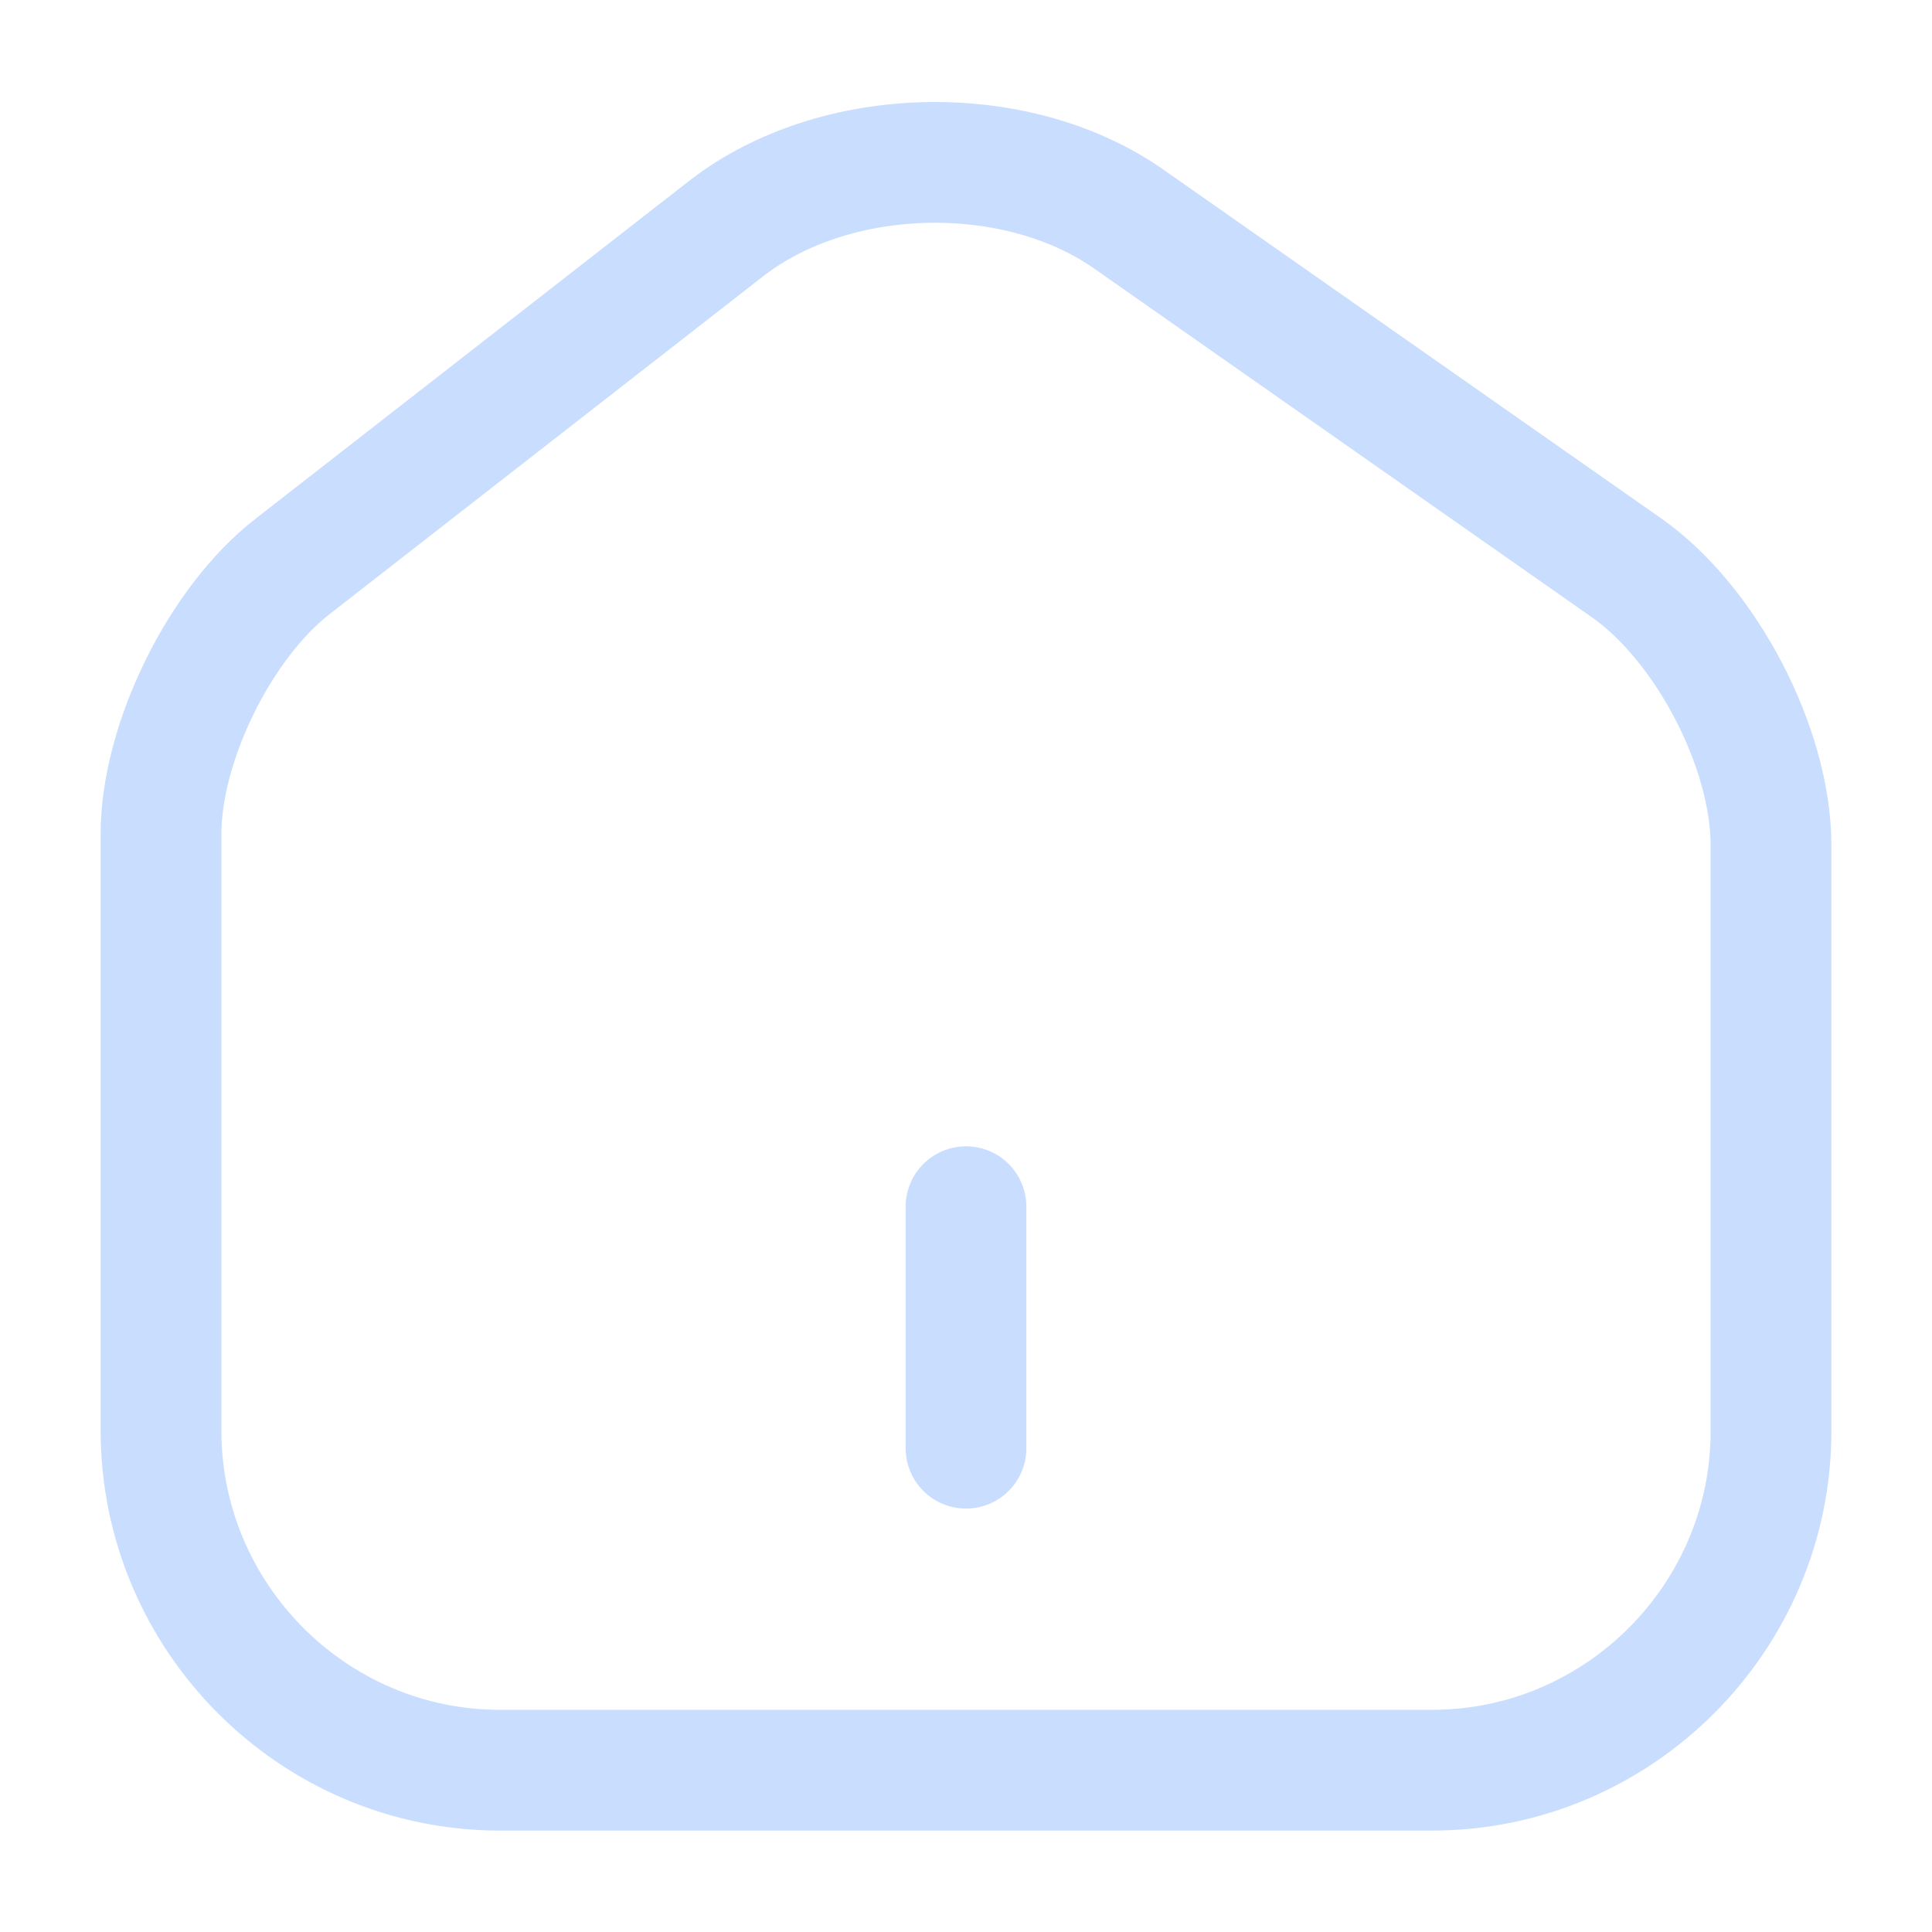
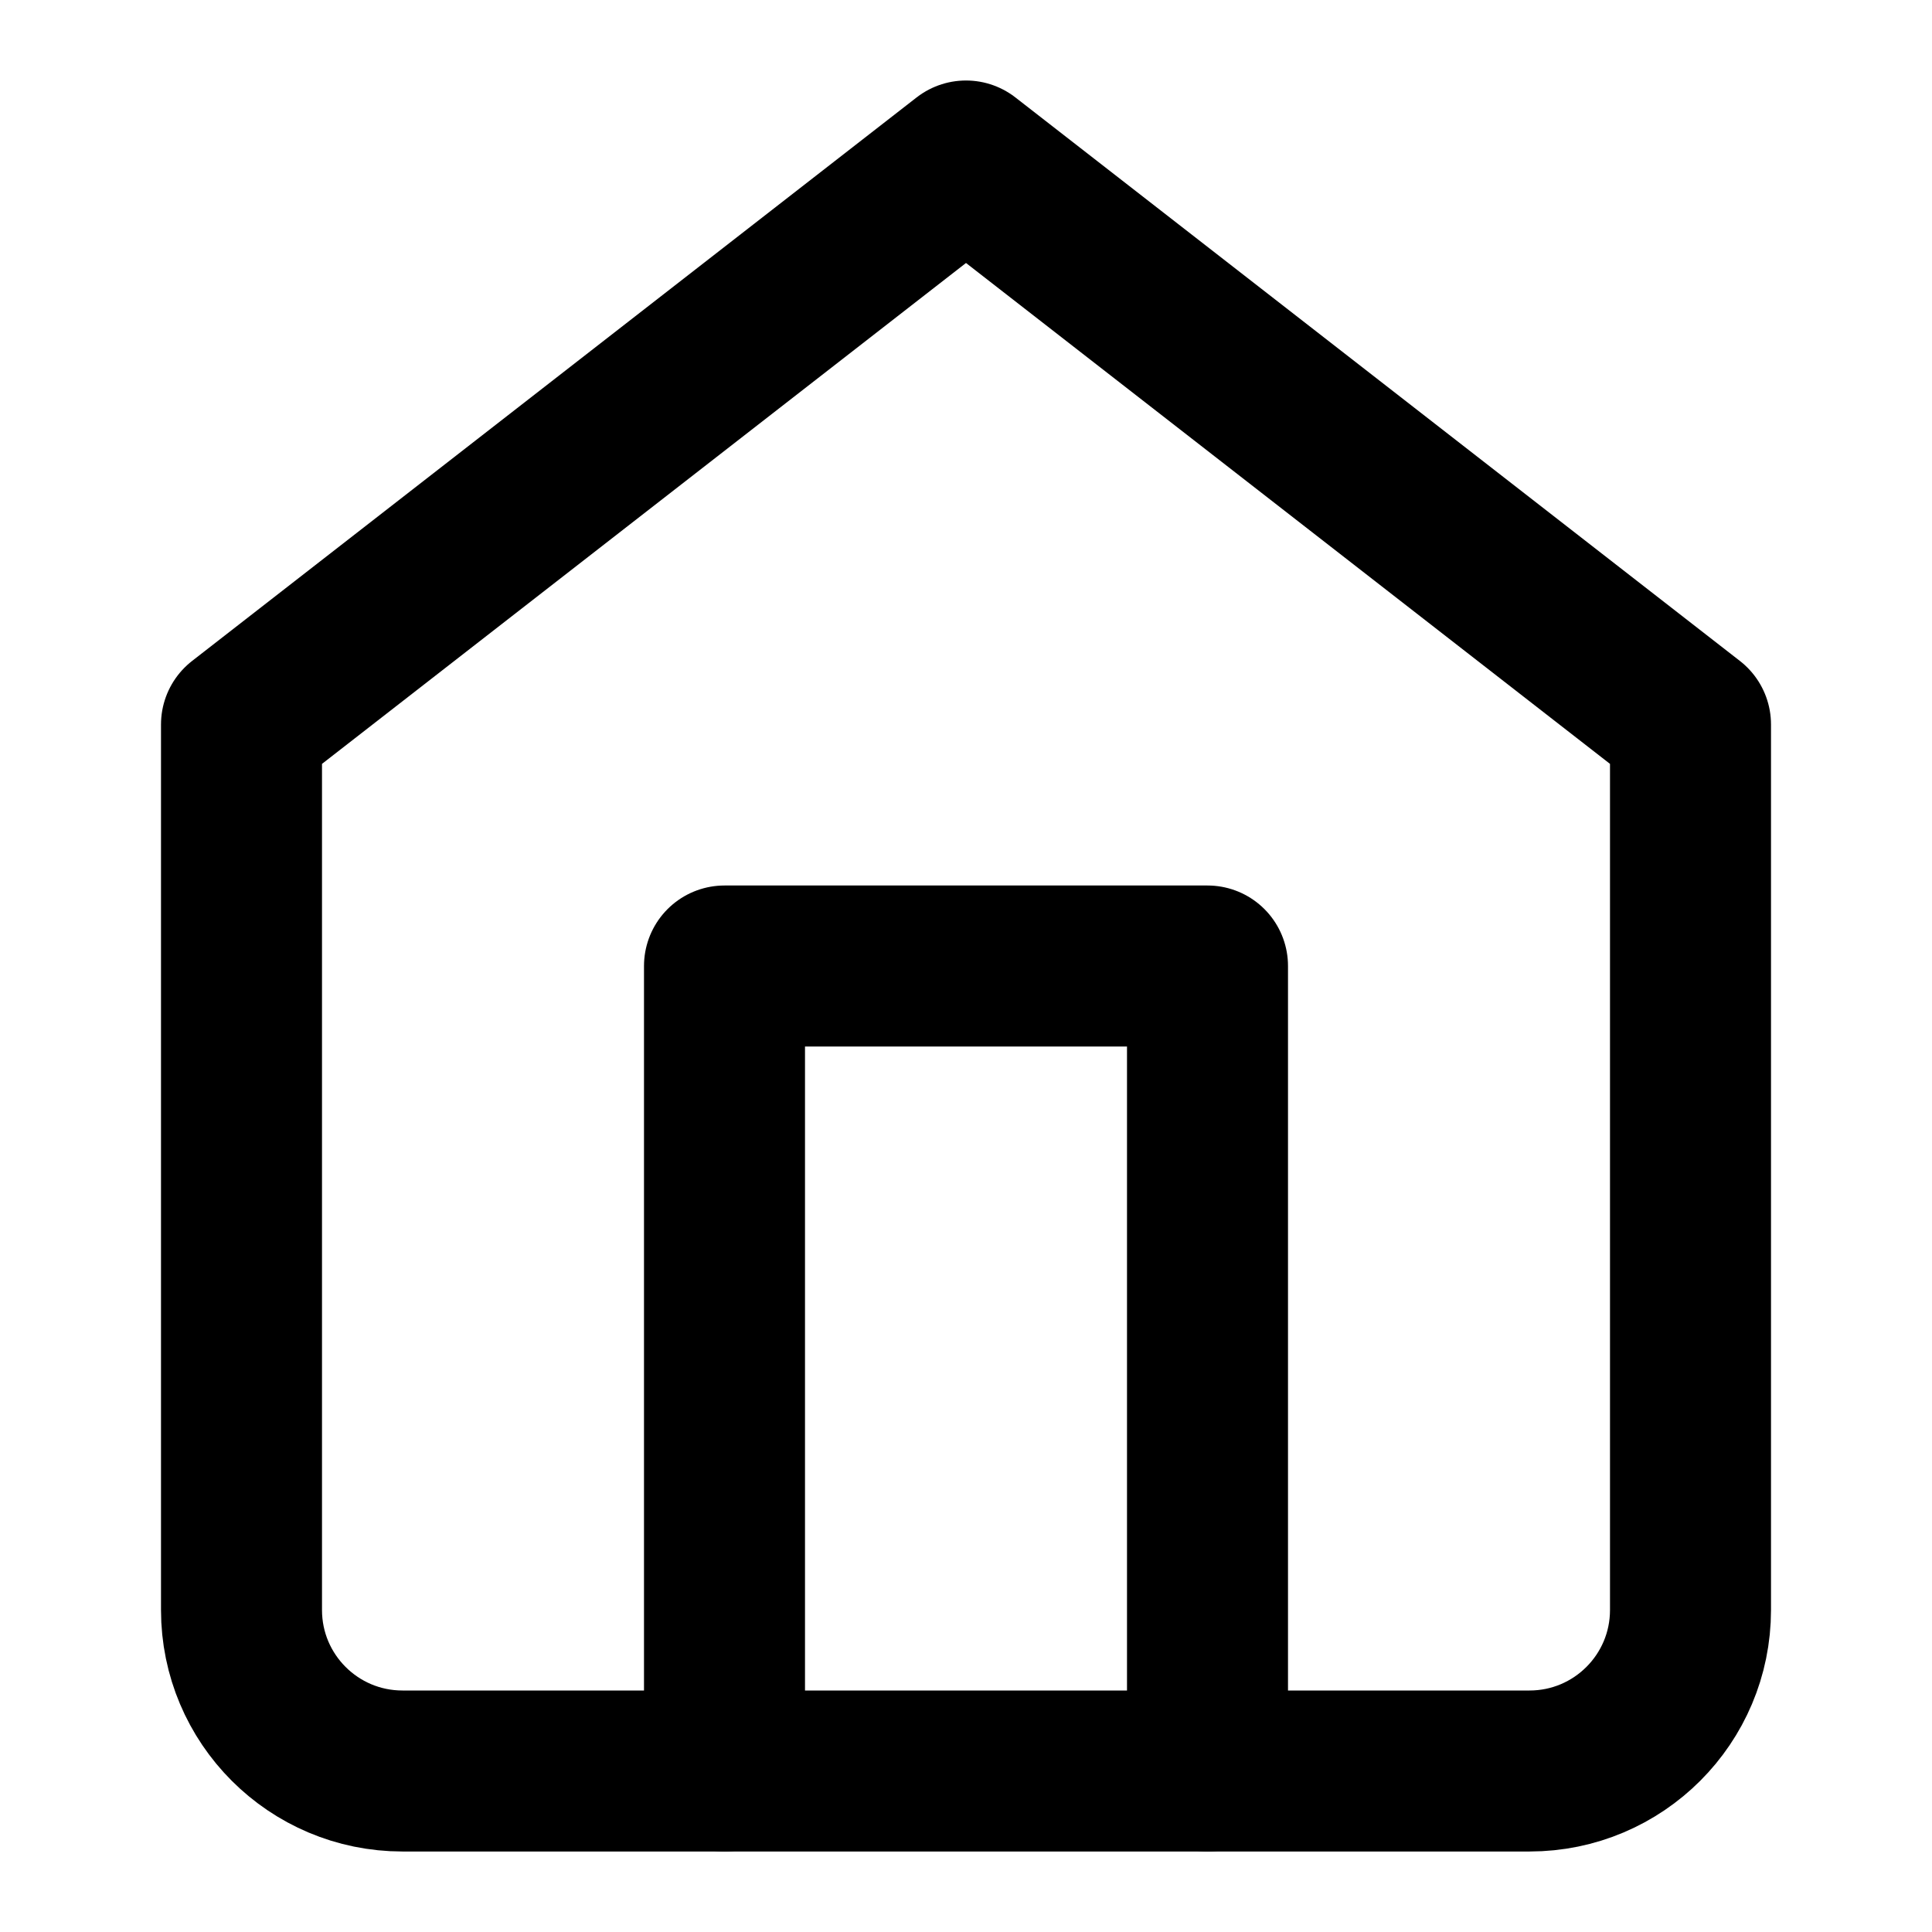
- <svg xmlns="http://www.w3.org/2000/svg" width="24" height="24" viewBox="0 0 24 24" fill="none">
-   <path d="M12 17.99V14.99M9.02 2.84L3.63 7.04C2.73 7.74 2 9.23 2 10.36V17.77C2 20.09 3.89 21.99 6.21 21.99H17.79C20.11 21.99 22 20.09 22 17.78V10.5C22 9.29 21.19 7.74 20.2 7.05L14.02 2.72C12.62 1.74 10.37 1.79 9.02 2.84Z" stroke="#C9DDFF" stroke-width="1.5" stroke-linecap="round" stroke-linejoin="round" />
+ <svg xmlns="http://www.w3.org/2000/svg" width="24" height="24" viewBox="0 0 24 24" fill="none" stroke="black" stroke-width="2" stroke-linecap="round" stroke-linejoin="round" class="feather feather-home">
+   <path d="M3 9l9-7 9 7v11a2 2 0 0 1-2 2H5a2 2 0 0 1-2-2z" />
+   <polyline points="9 22 9 12 15 12 15 22" />
</svg>
